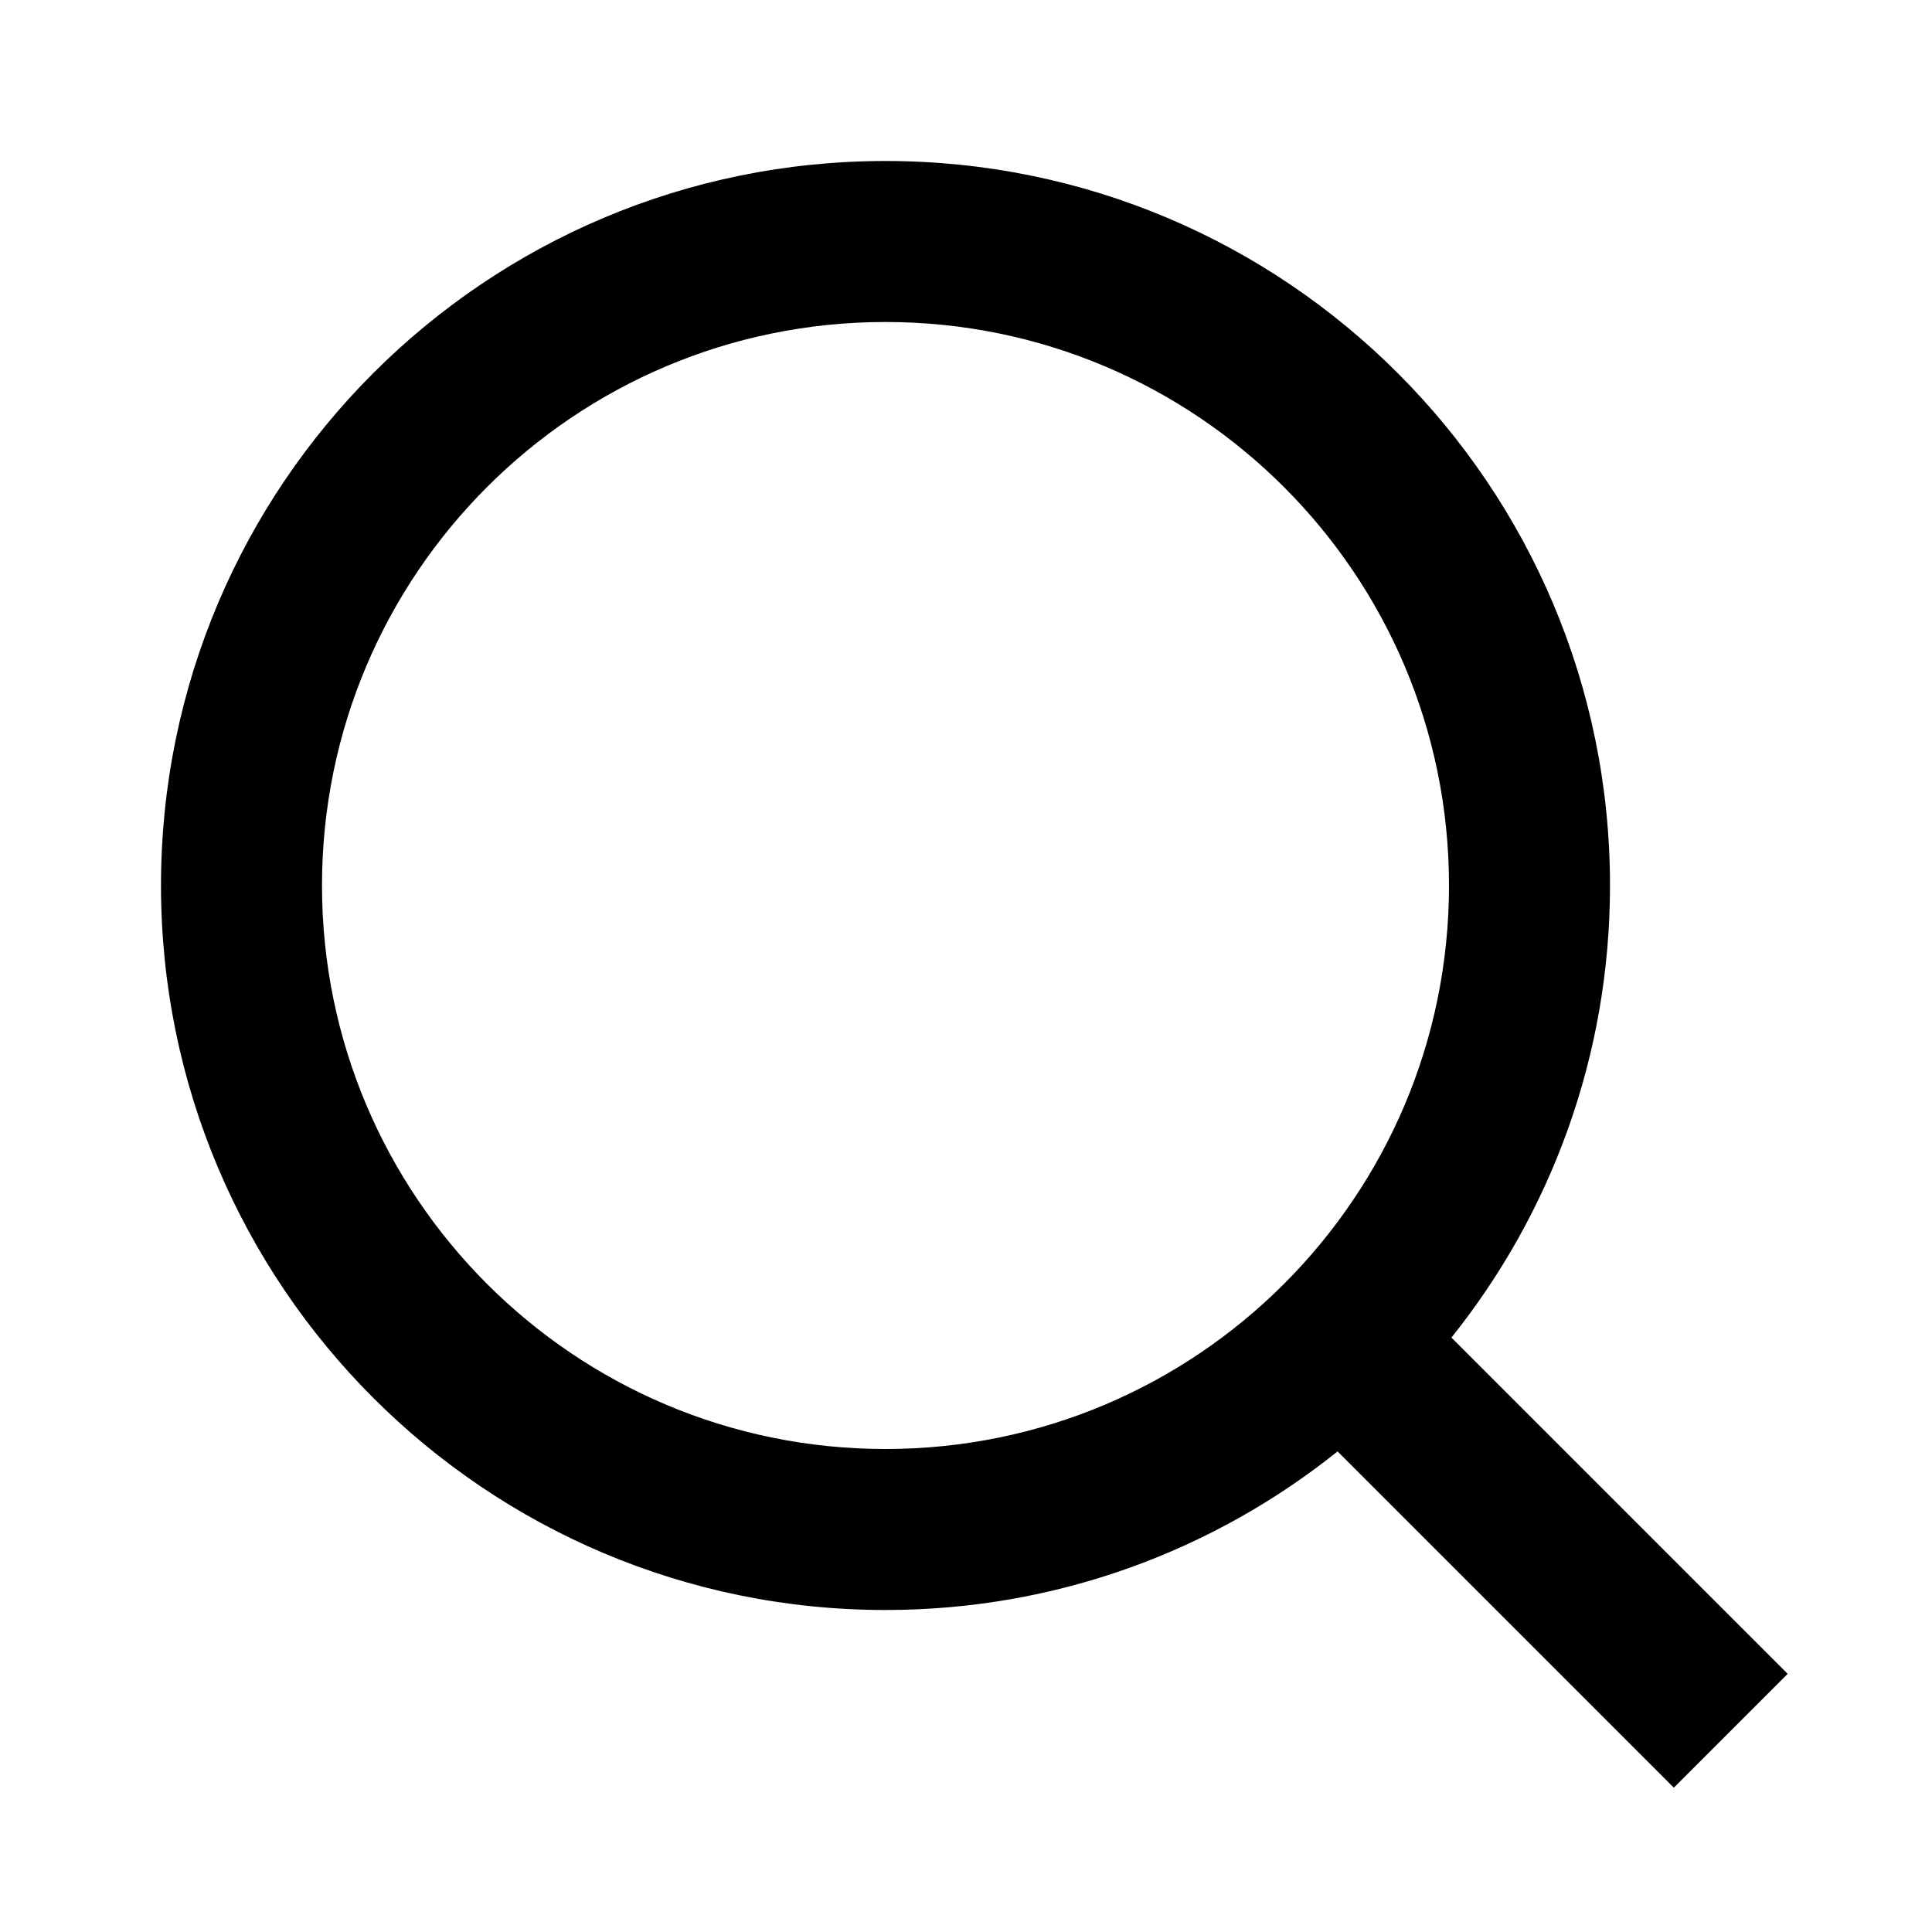
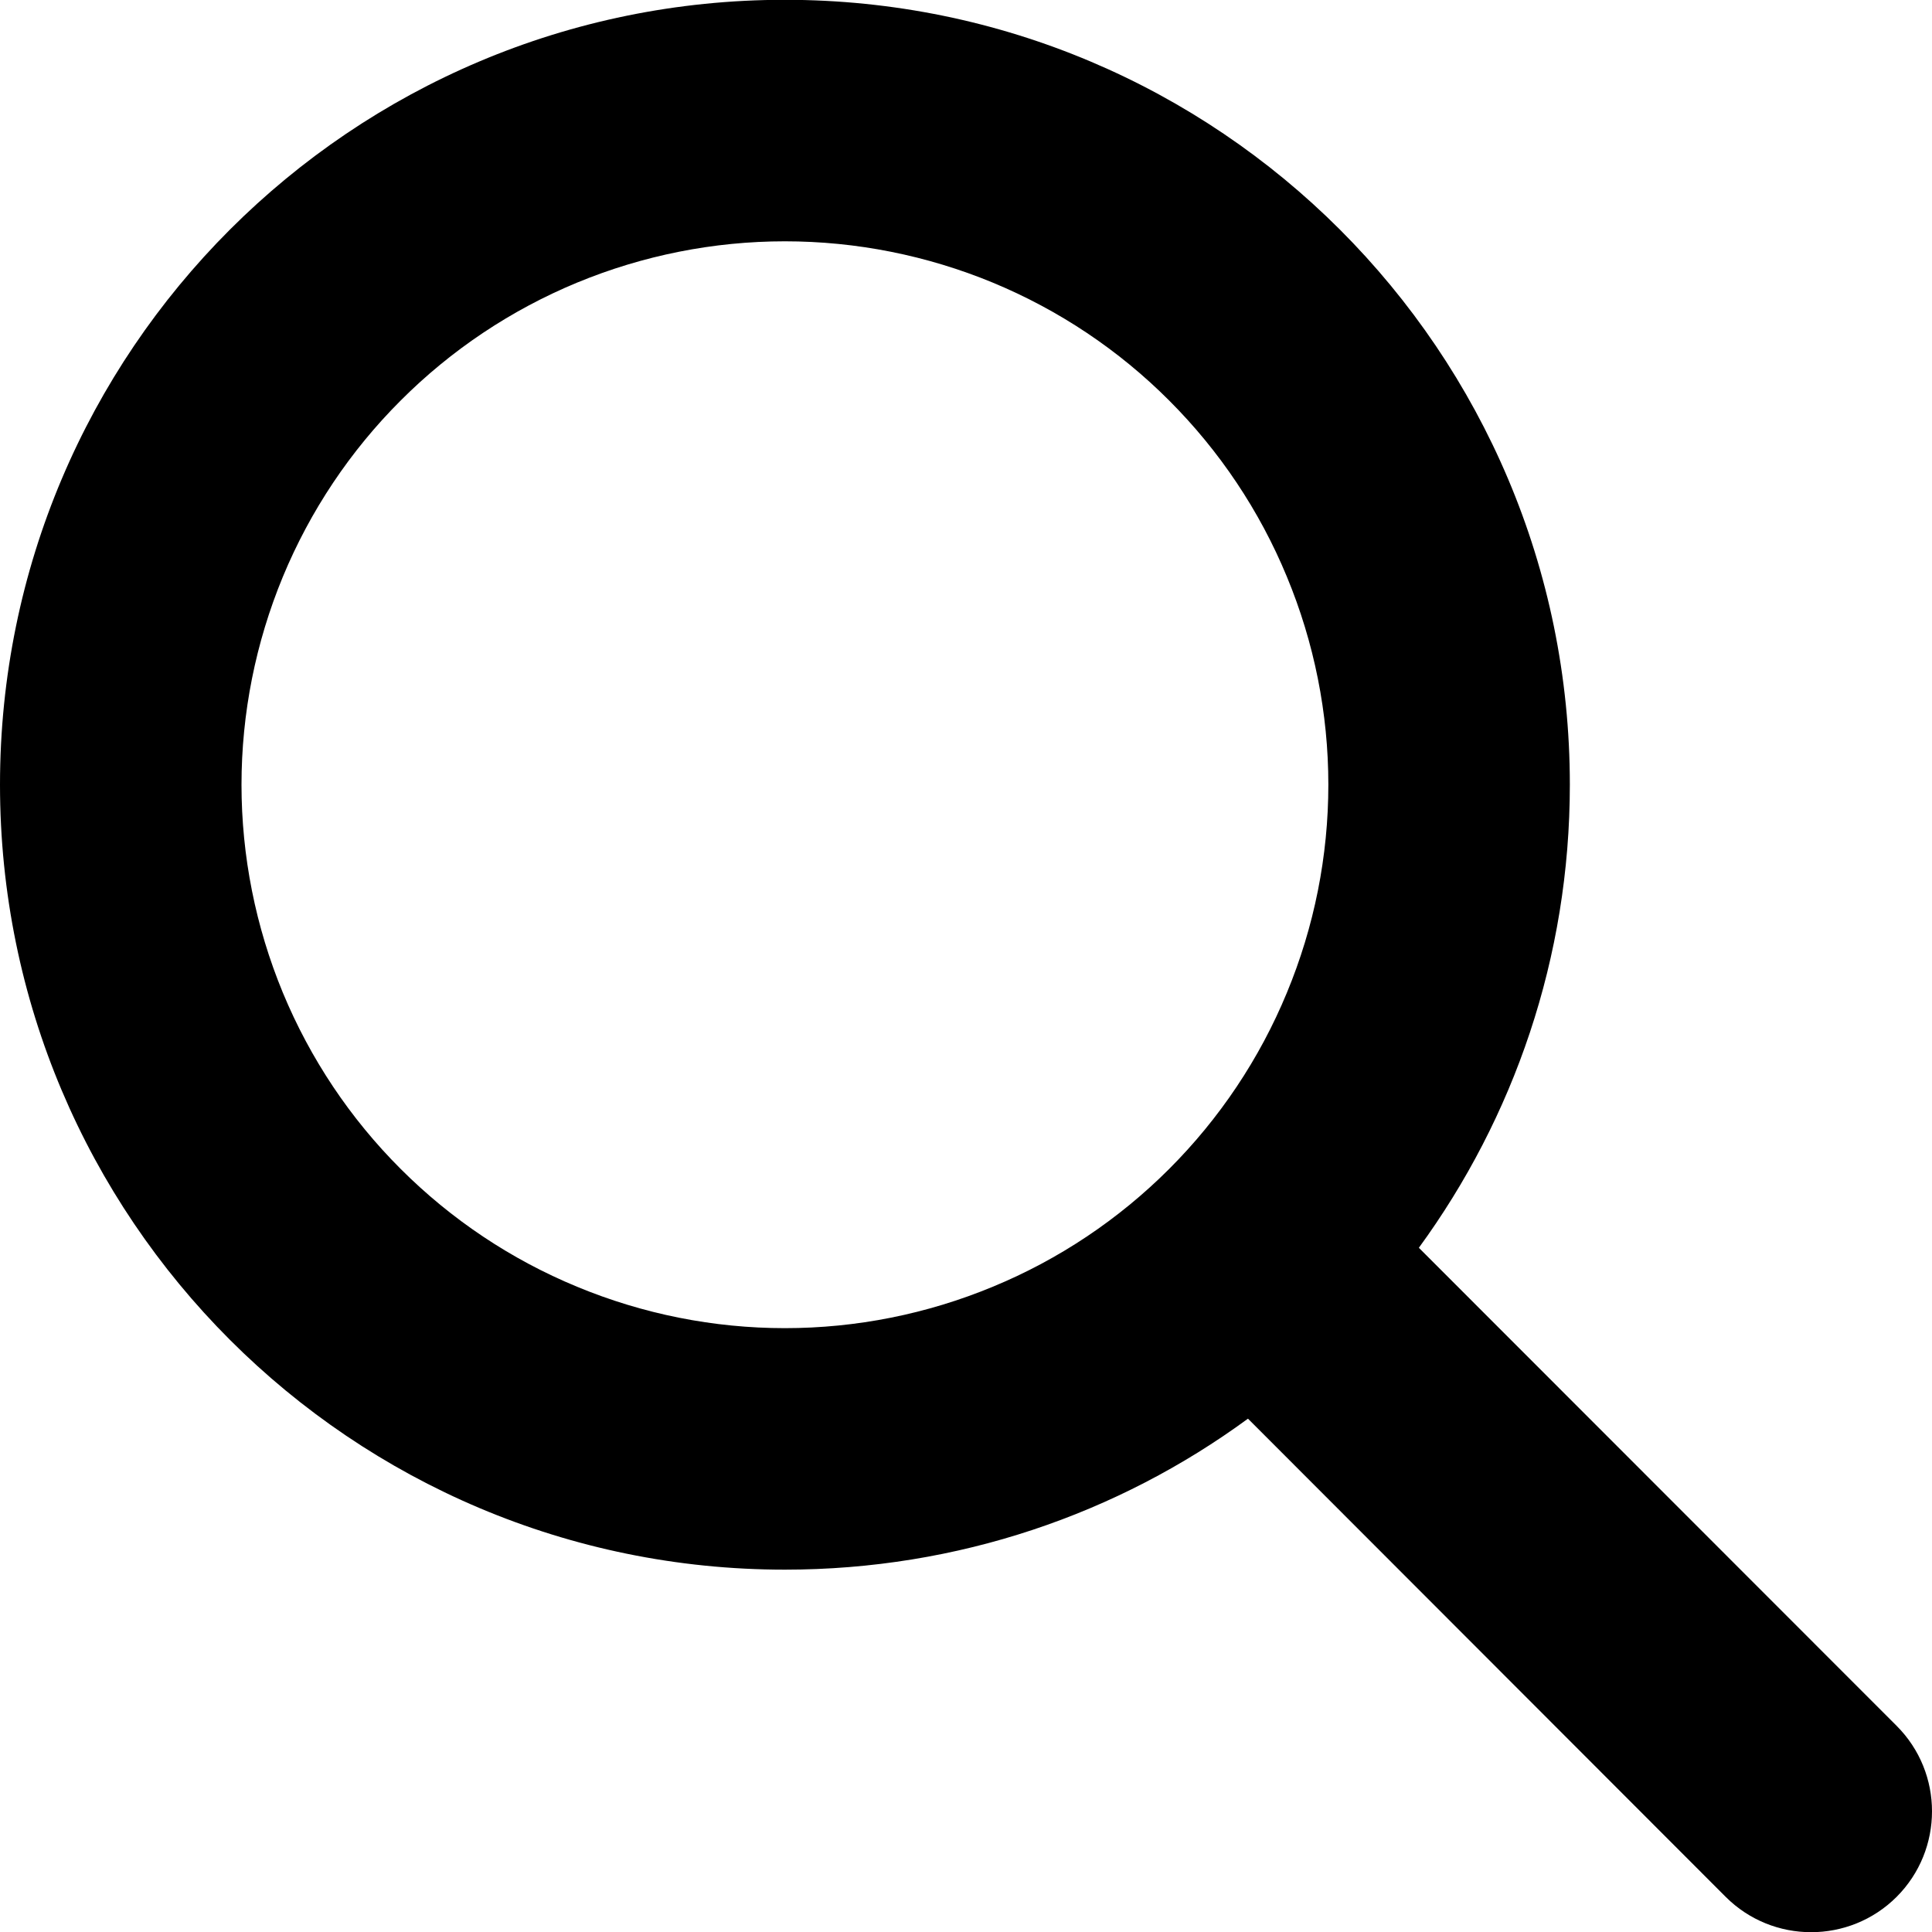
- <svg xmlns="http://www.w3.org/2000/svg" viewBox="0 0 24 24">
-   <path fill="currentColor" d="M11 2c4.971 0 9 4.029 9 9 0 2.125 -0.738 4.077 -1.97 5.616l4.177 4.177 -1.414 1.414 -4.177 -4.177C15.077 19.262 13.125 20 11 20c-4.971 0 -9 -4.029 -9 -9 0 -4.971 4.029 -9 9 -9m0 2c-3.866 0 -7 3.134 -7 7 0 3.866 3.134 7 7 7 3.866 0 7 -3.134 7 -7 0 -3.866 -3.134 -7 -7 -7" />
+ <svg xmlns="http://www.w3.org/2000/svg" width="20" height="20" viewBox="0 0 20 20" fill="none">
+   <path d="M16.251 8.123C16.251 9.916 15.669 11.573 14.688 12.917L19.634 17.866C20.122 18.354 20.122 19.147 19.634 19.636C19.145 20.124 18.352 20.124 17.864 19.636L12.919 14.686C11.575 15.671 9.918 16.249 8.125 16.249C3.637 16.249 0 12.612 0 8.123C0 3.635 3.637 -0.002 8.125 -0.002C12.614 -0.002 16.251 3.635 16.251 8.123ZM8.125 13.749C8.864 13.749 9.596 13.603 10.278 13.32C10.961 13.038 11.581 12.623 12.103 12.101C12.625 11.579 13.04 10.959 13.322 10.276C13.605 9.594 13.751 8.862 13.751 8.123C13.751 7.385 13.605 6.653 13.322 5.971C13.04 5.288 12.625 4.668 12.103 4.146C11.581 3.623 10.961 3.209 10.278 2.926C9.596 2.644 8.864 2.498 8.125 2.498C7.387 2.498 6.655 2.644 5.973 2.926C5.29 3.209 4.67 3.623 4.148 4.146C3.625 4.668 3.211 5.288 2.928 5.971C2.646 6.653 2.5 7.385 2.5 8.123C2.5 8.862 2.646 9.594 2.928 10.276C3.211 10.959 3.625 11.579 4.148 12.101C4.67 12.623 5.29 13.038 5.973 13.32C6.655 13.603 7.387 13.749 8.125 13.749Z" fill="currentColor" />
</svg>
